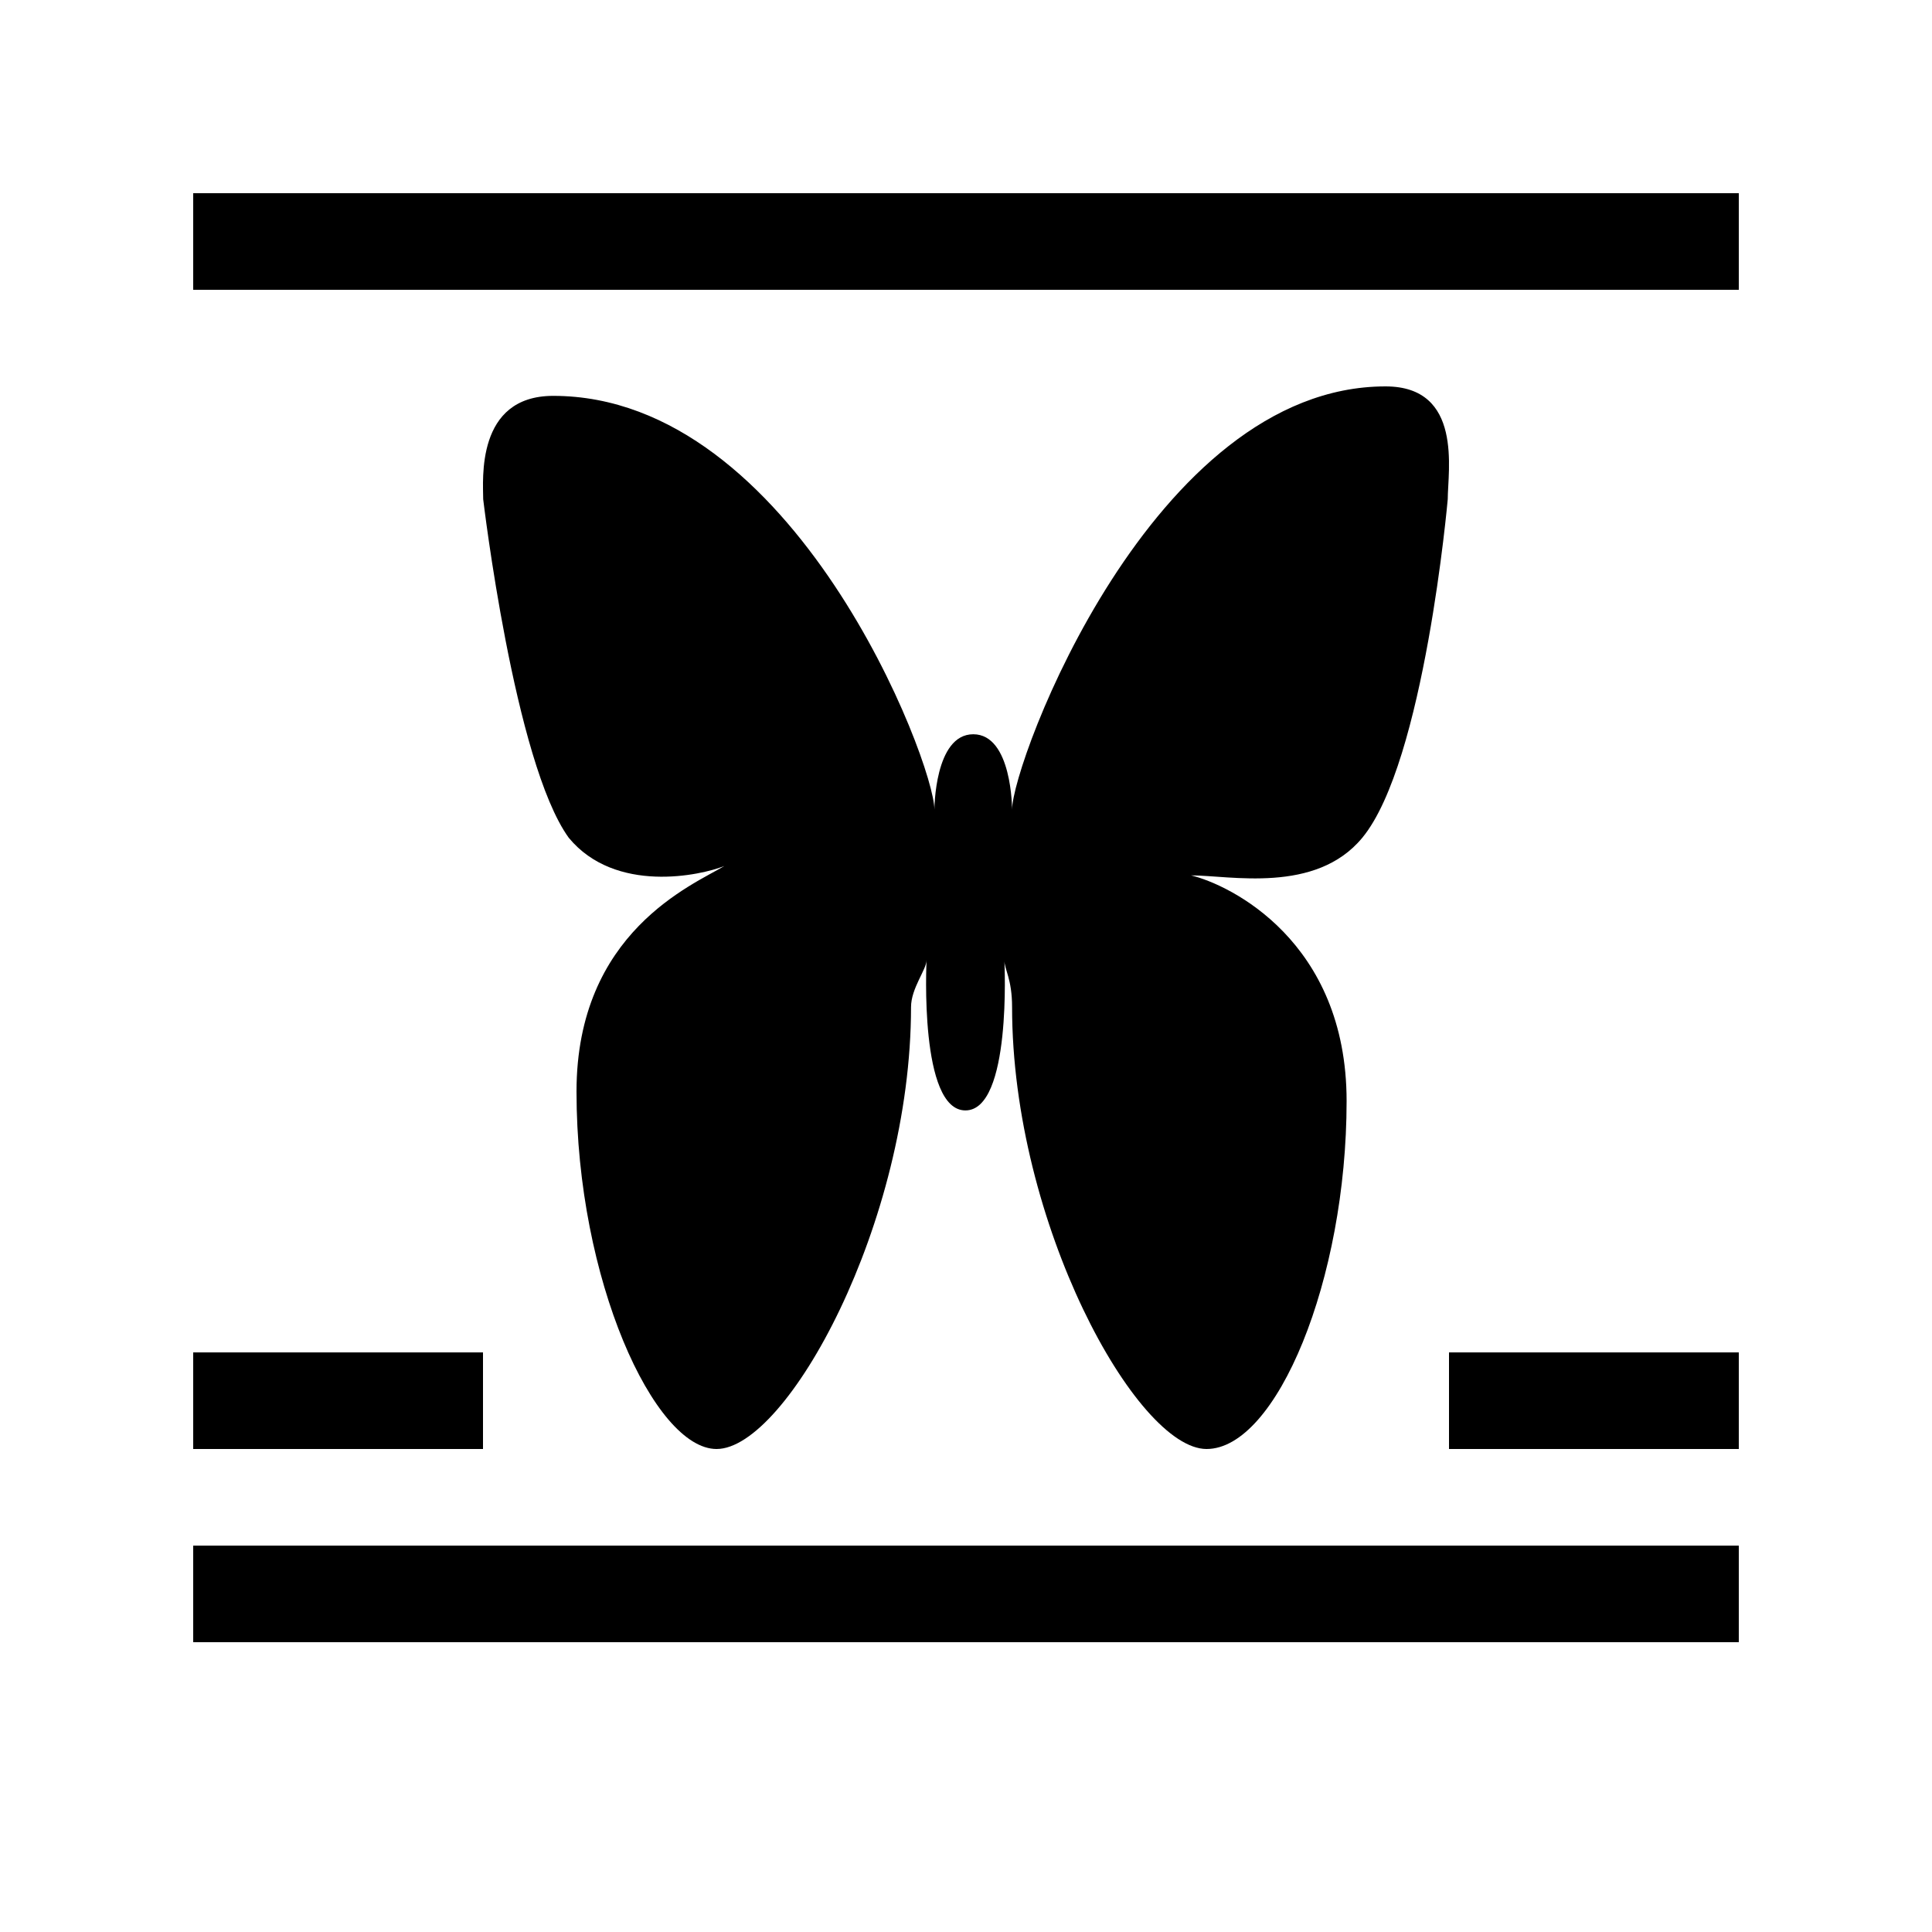
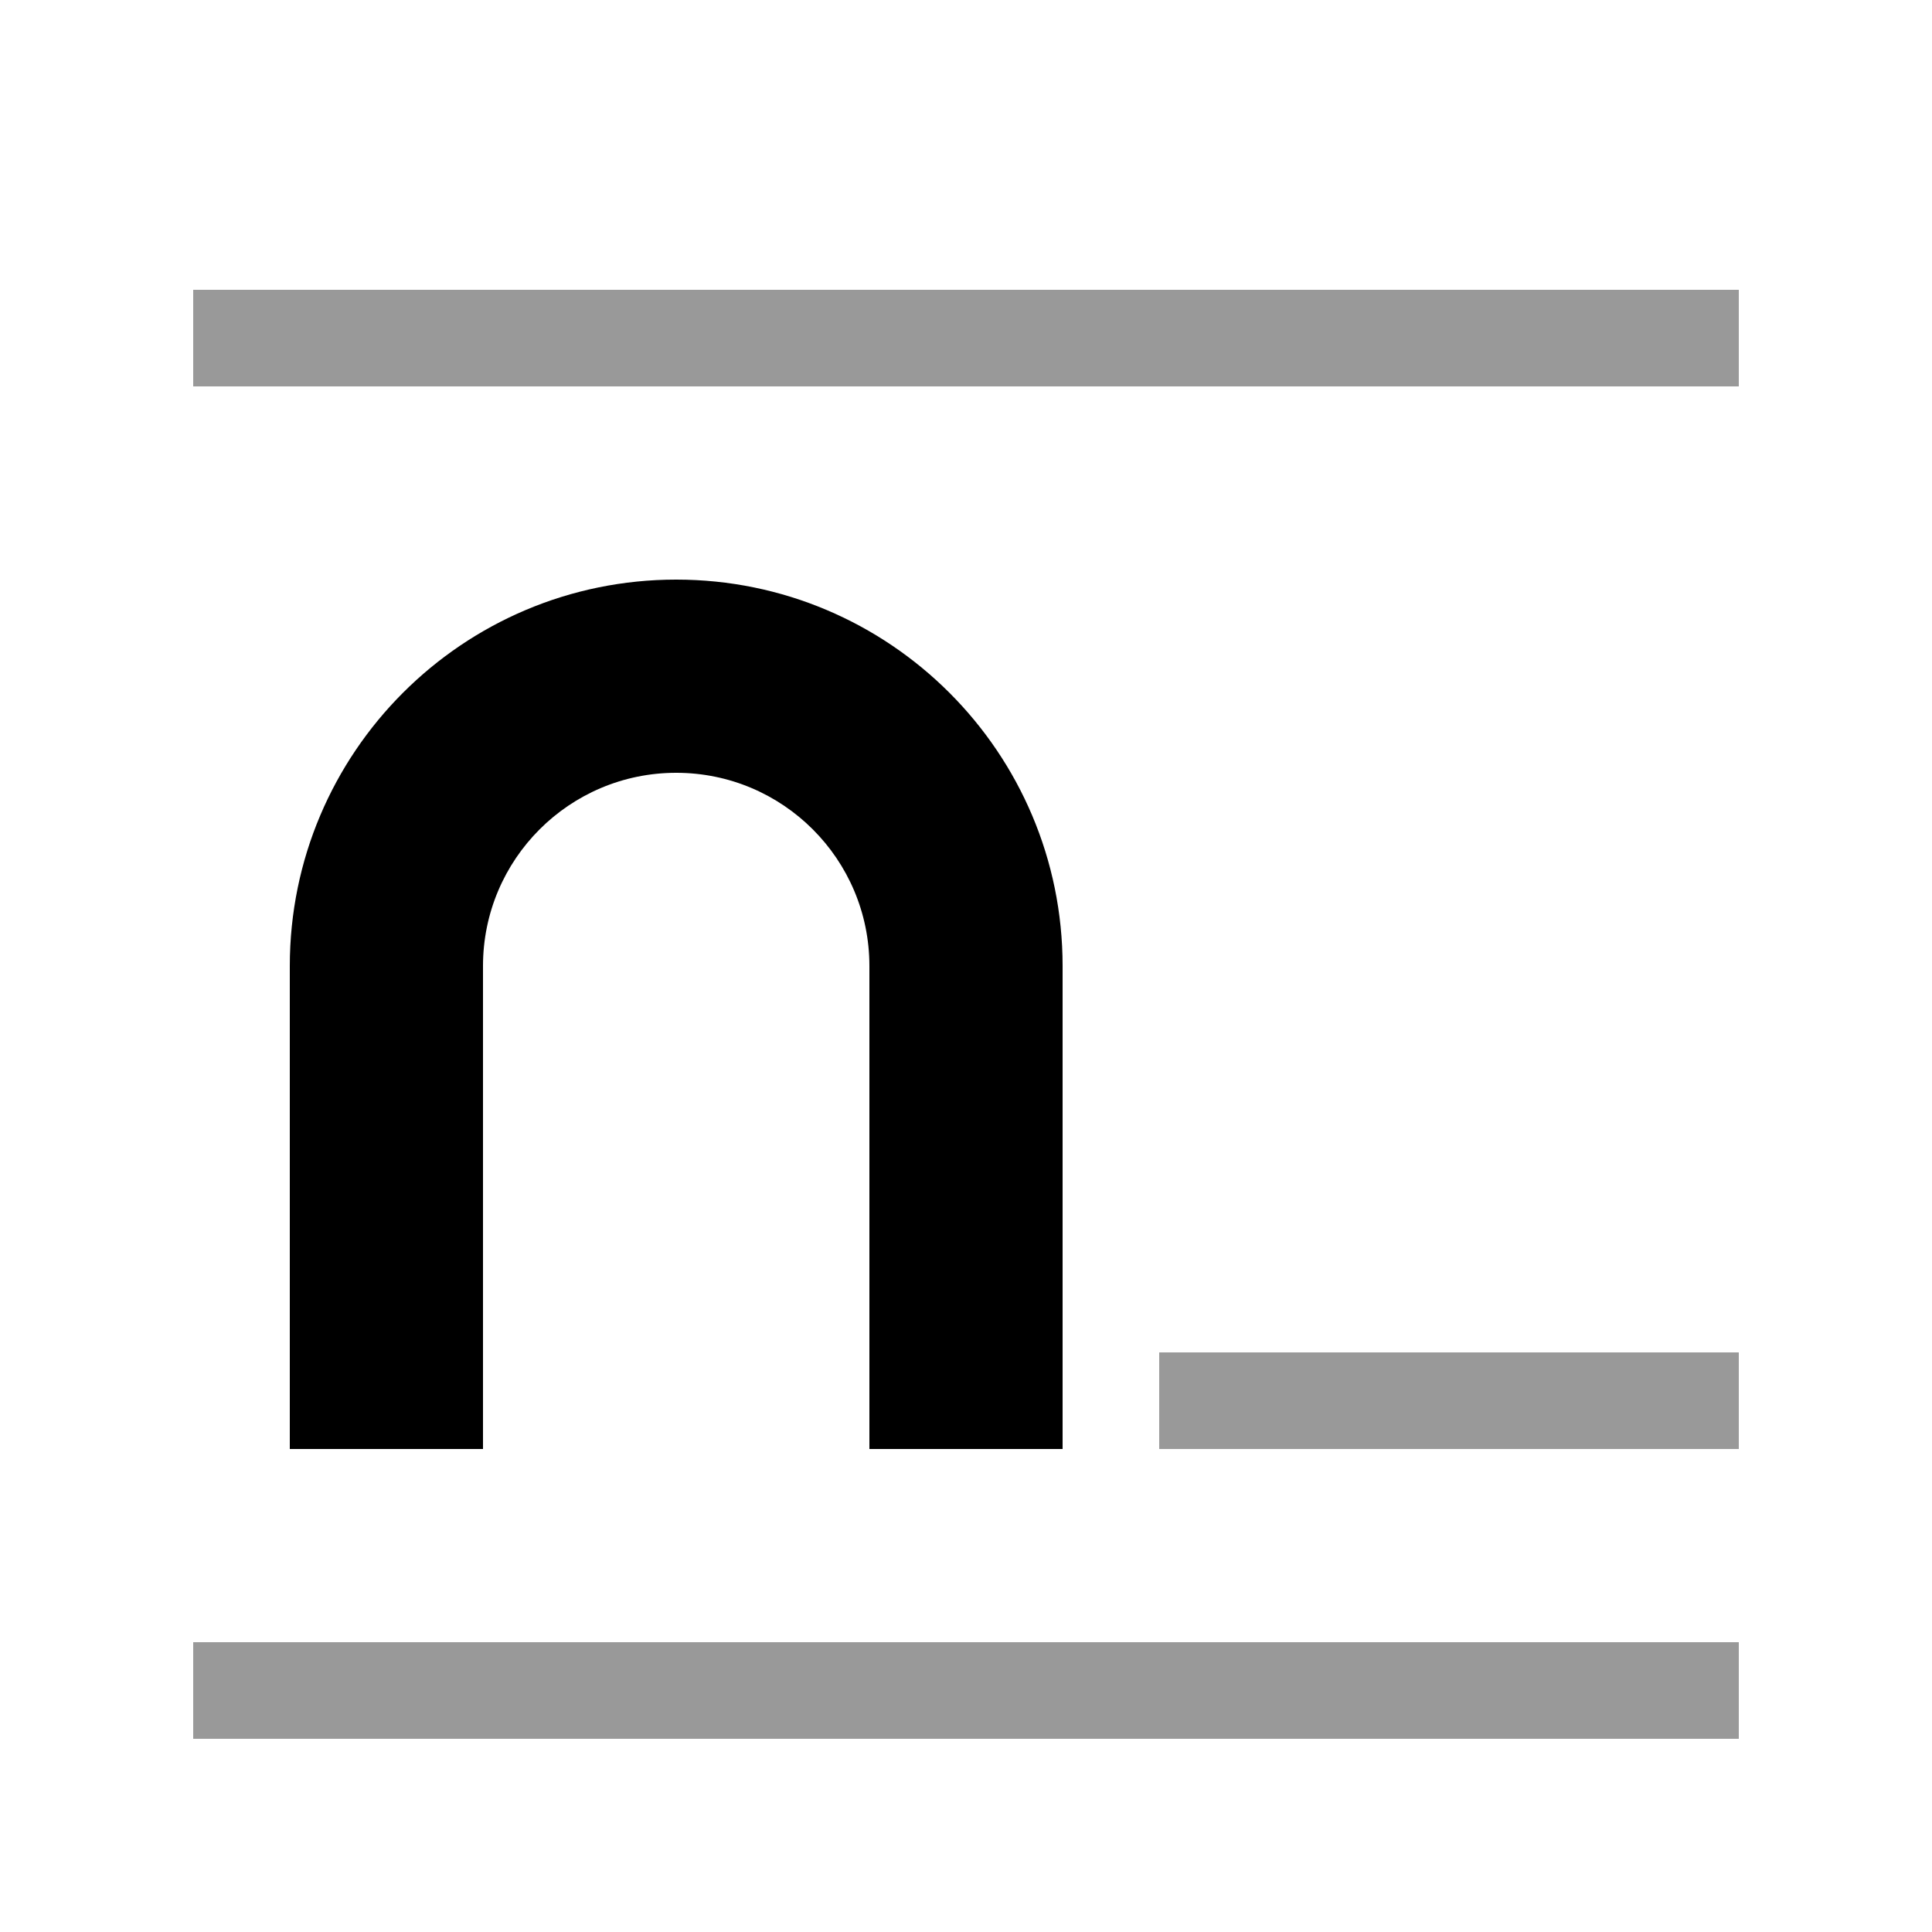
<svg xmlns="http://www.w3.org/2000/svg" width="20" height="20" fill="none">
-   <path fill="#000" d="M18 17H2v-1h16v1ZM5 15H2v-1h3v1Zm9.343-11c.805 0 .644.876.644 1.168 0 0-.241 2.726-.885 3.505-.483.584-1.37.389-1.772.389.403.097 1.61.682 1.61 2.336 0 1.85-.725 3.602-1.45 3.602-.725-.001-2.013-2.337-2.013-4.575 0-.292-.08-.39-.08-.487.002.03.076 1.557-.403 1.557-.478 0-.404-1.527-.402-1.557 0 .098-.161.292-.161.487C9.43 12.664 8.143 15 7.418 15c-.644 0-1.45-1.752-1.45-3.7 0-1.653 1.207-2.14 1.53-2.335-.242.097-1.127.292-1.61-.292-.564-.779-.886-3.505-.886-3.505 0-.195-.08-1.07.725-1.07 2.496 0 3.946 3.796 3.946 4.283 0 0 0-.78.402-.78.403 0 .402.78.402.78 0-.487 1.45-4.381 3.866-4.381ZM18 15h-3v-1h3v1Zm0-12H2V2h16v1Z" />
+   <path d="M18 18H2v-1h16v1Zm0-3h-6v-1h6v1Zm0-11H2V3h16v1Z" opacity=".4" fill="#000" />
+   <path d="M9 10a2 2 0 1 0-4 0v5H3v-5a4 4 0 1 1 8 0v5H9v-5Z" fill="#000" />
</svg>
